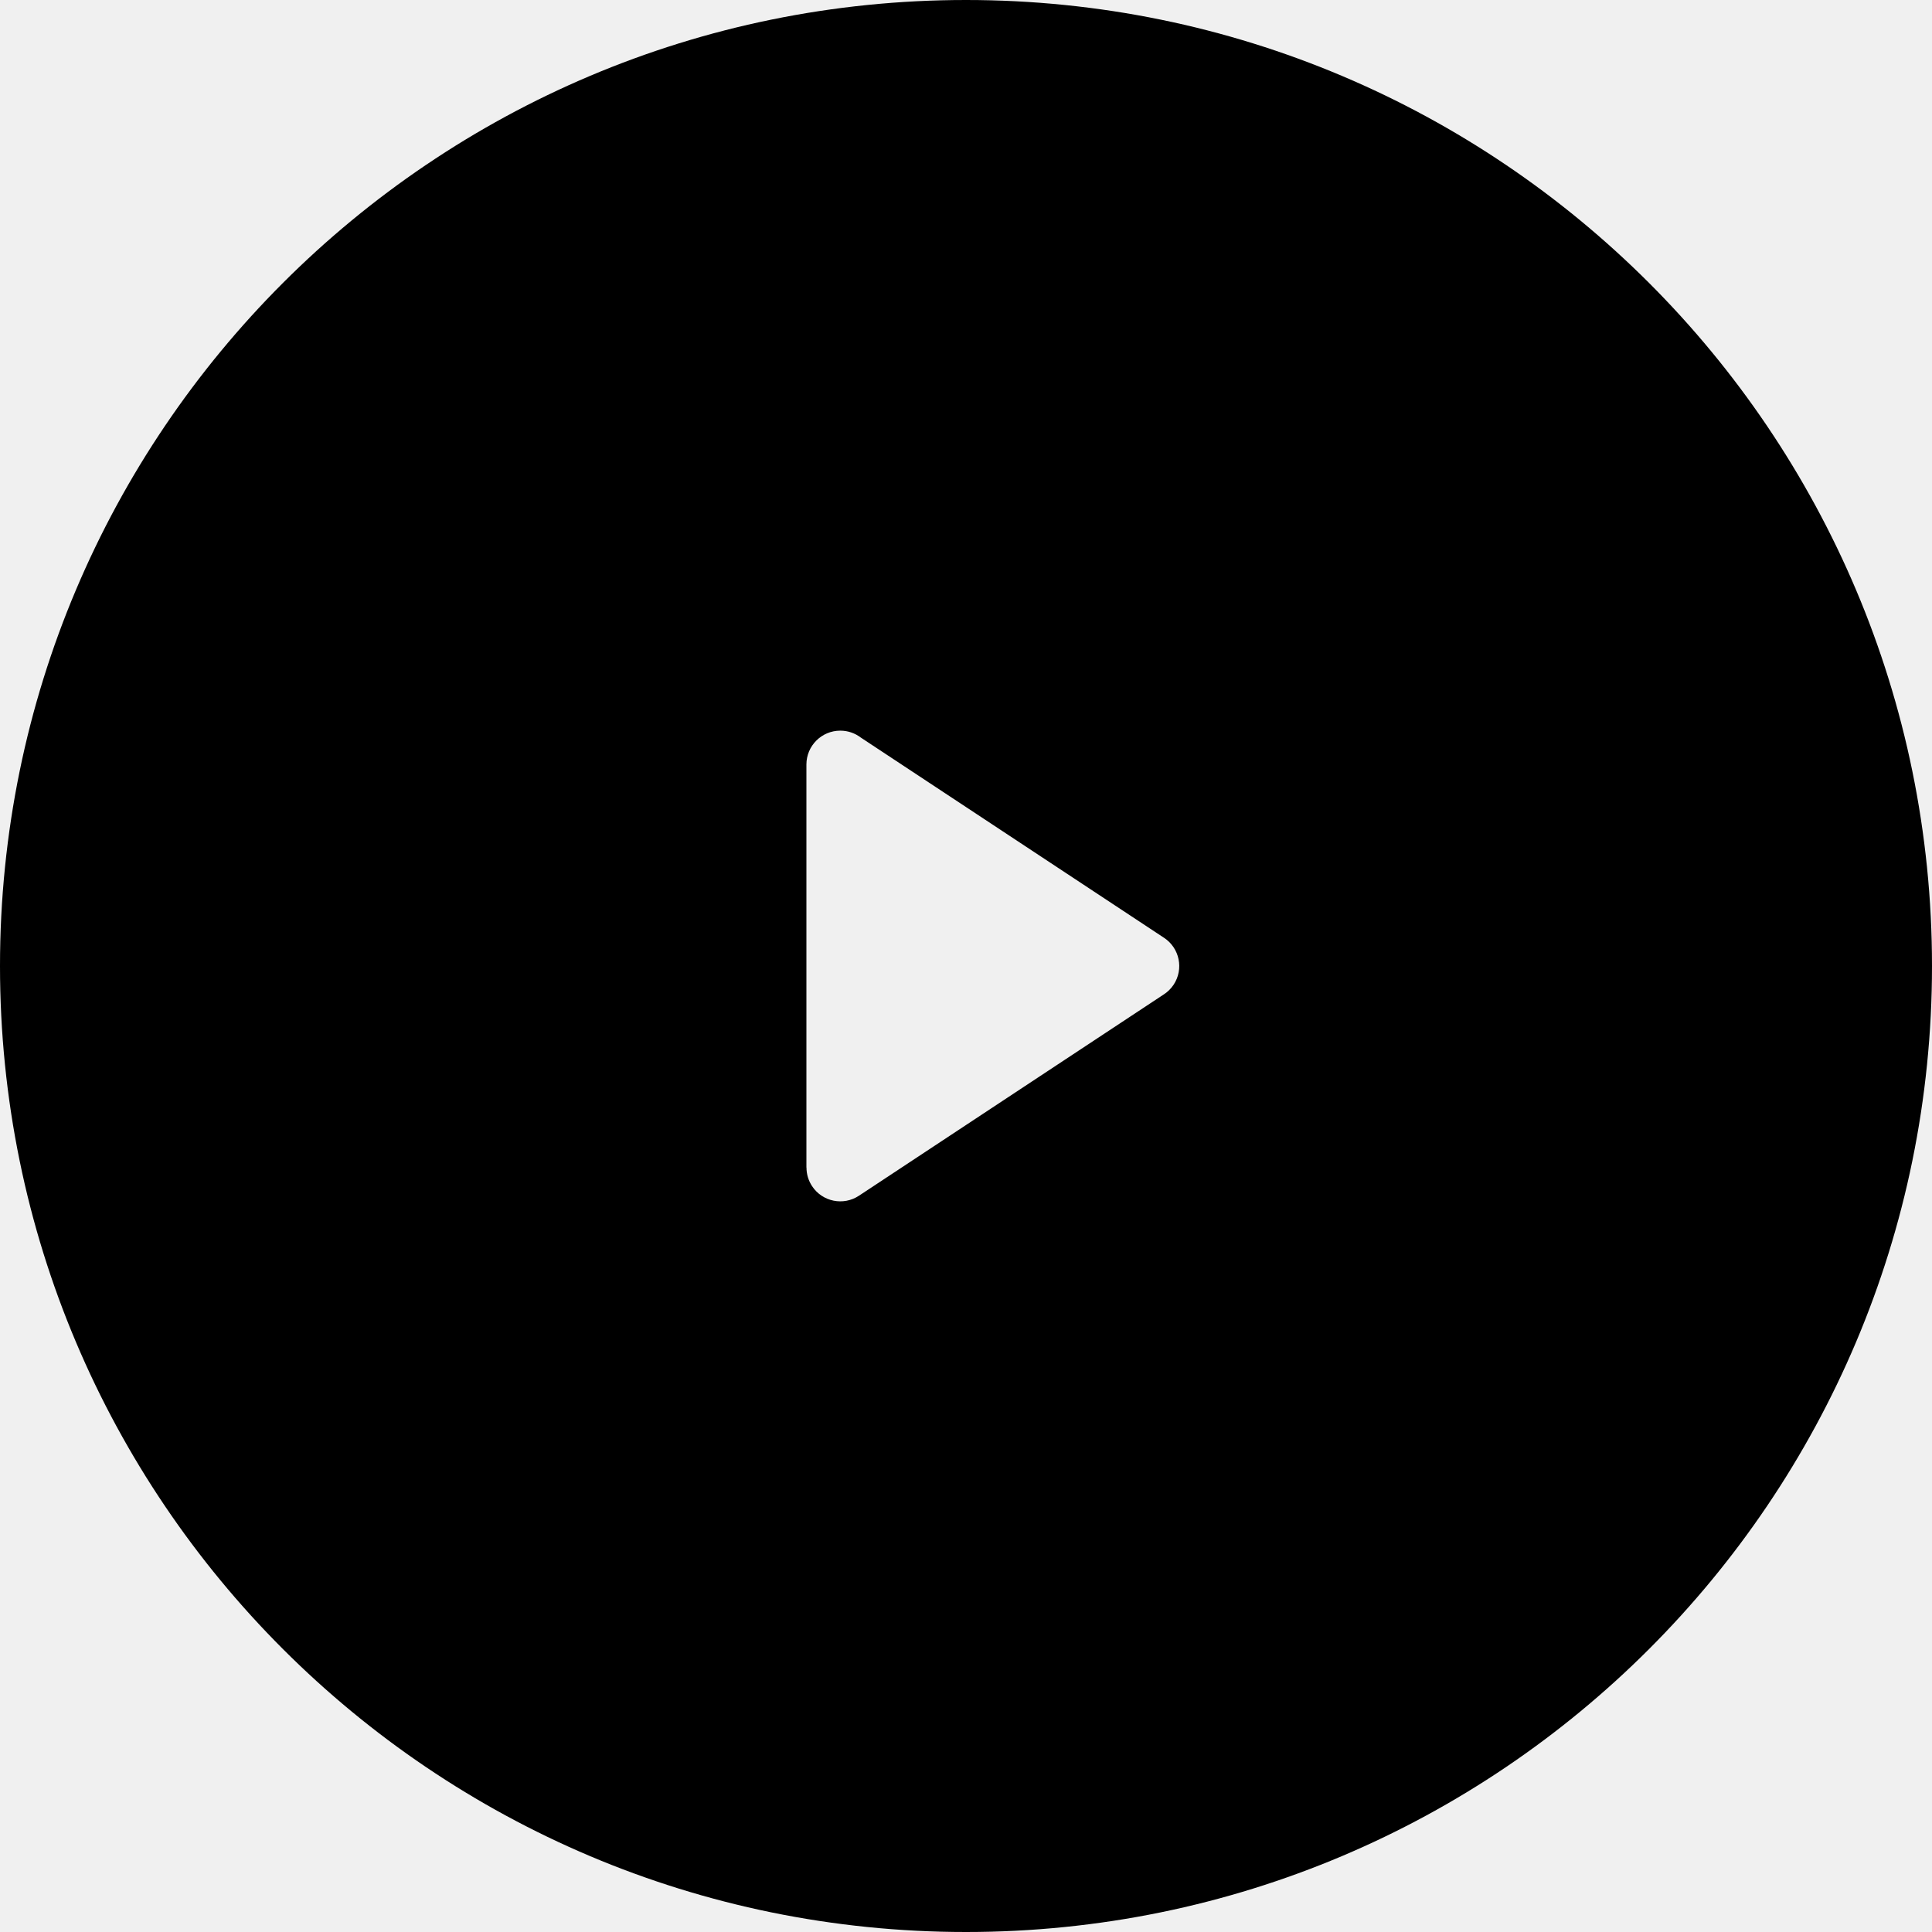
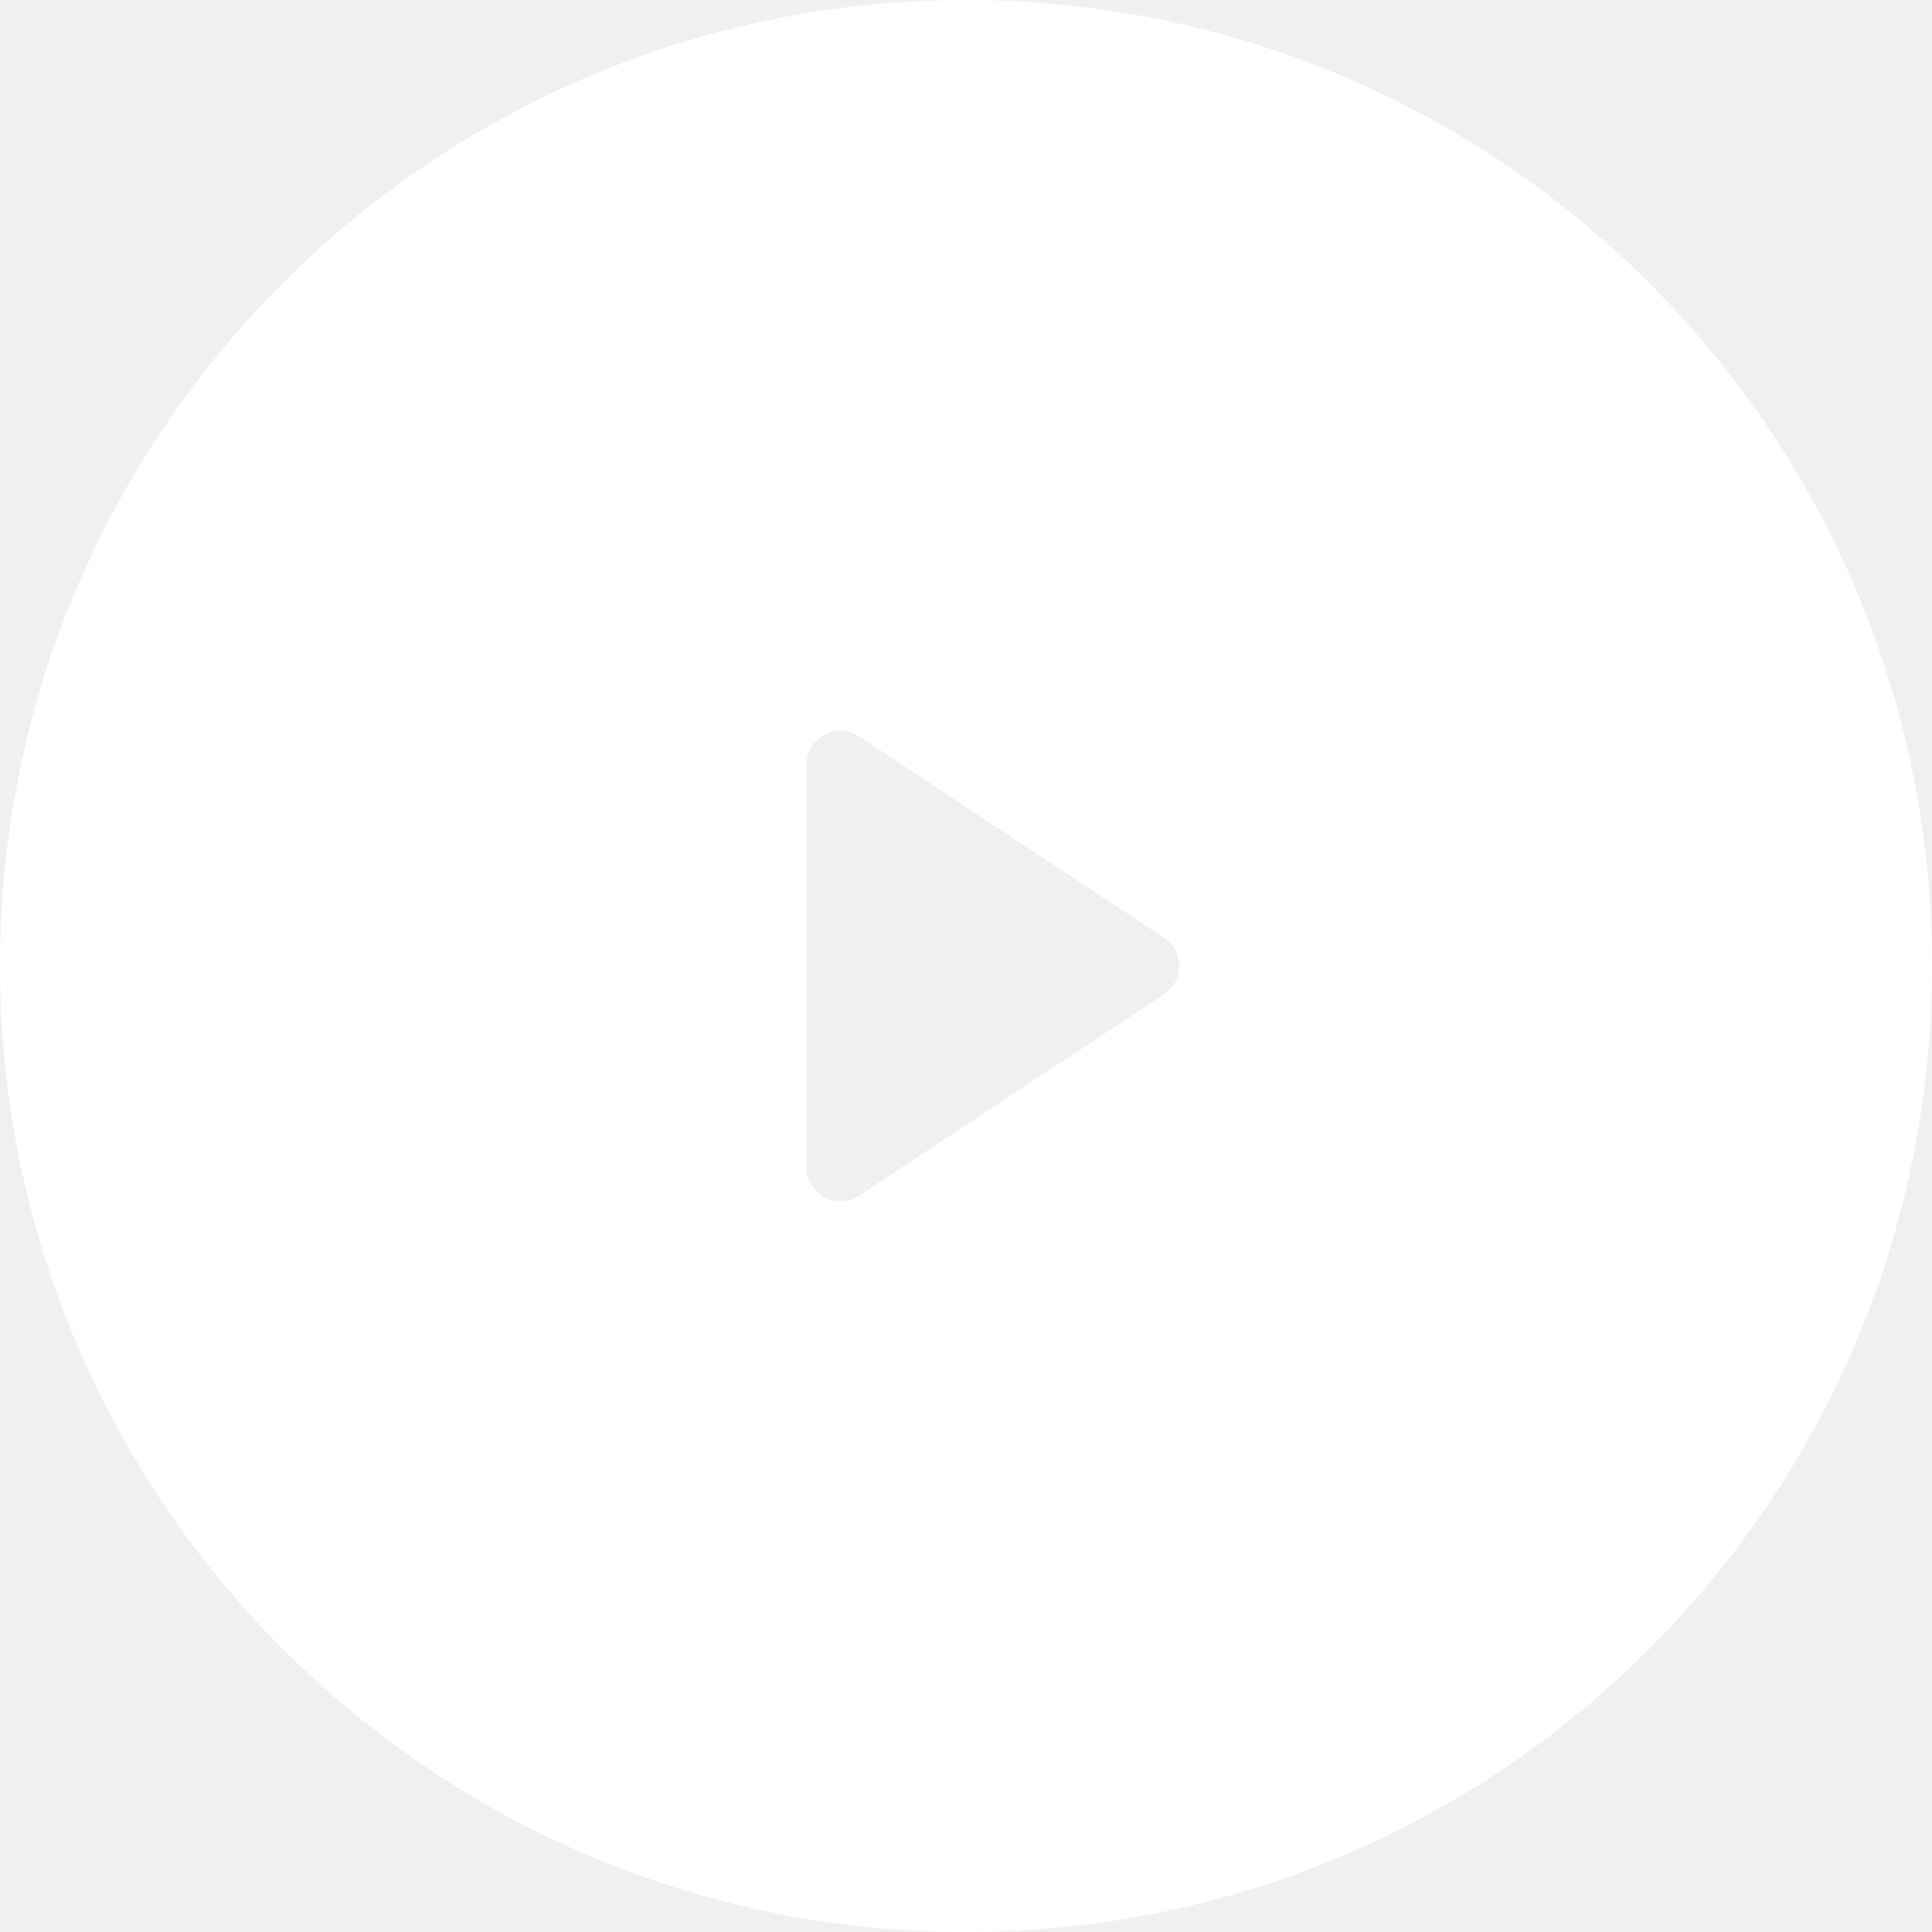
<svg xmlns="http://www.w3.org/2000/svg" xml:space="preserve" width="72px" height="72px" version="1.0" style="shape-rendering:geometricPrecision; text-rendering:geometricPrecision; image-rendering:optimizeQuality; fill-rule:evenodd; clip-rule:evenodd" viewBox="0 0 7200000 7200000">
  <defs>
    <style type="text/css">
   
-     .fil0 {fill:black}
+     .fil0 {fill:#fff}
   
  </style>
  </defs>
  <g id="Слой_x0020_1">
    <path class="fil0" d="M3600000 0c-1988220,0 -3600000,1611780 -3600000,3600000 0,1988220 1611780,3600000 3600000,3600000 1988220,0 3600000,-1611780 3600000,-3600000 0,-1988220 -1611780,-3600000 -3600000,-3600000zm-392173 2748614l1130456 746476c57997,38381 73900,116560 35519,174557 -10092,15251 -22961,27581 -37474,36794l-1135304 749679c-57997,38409 -136177,22478 -174558,-35518 -14173,-21402 -20948,-45610 -20920,-69506l-283 0 0 -1501937c0,-69704 56551,-126227 126255,-126227 28658,0 55106,9553 76309,25682z" />
  </g>
</svg>
